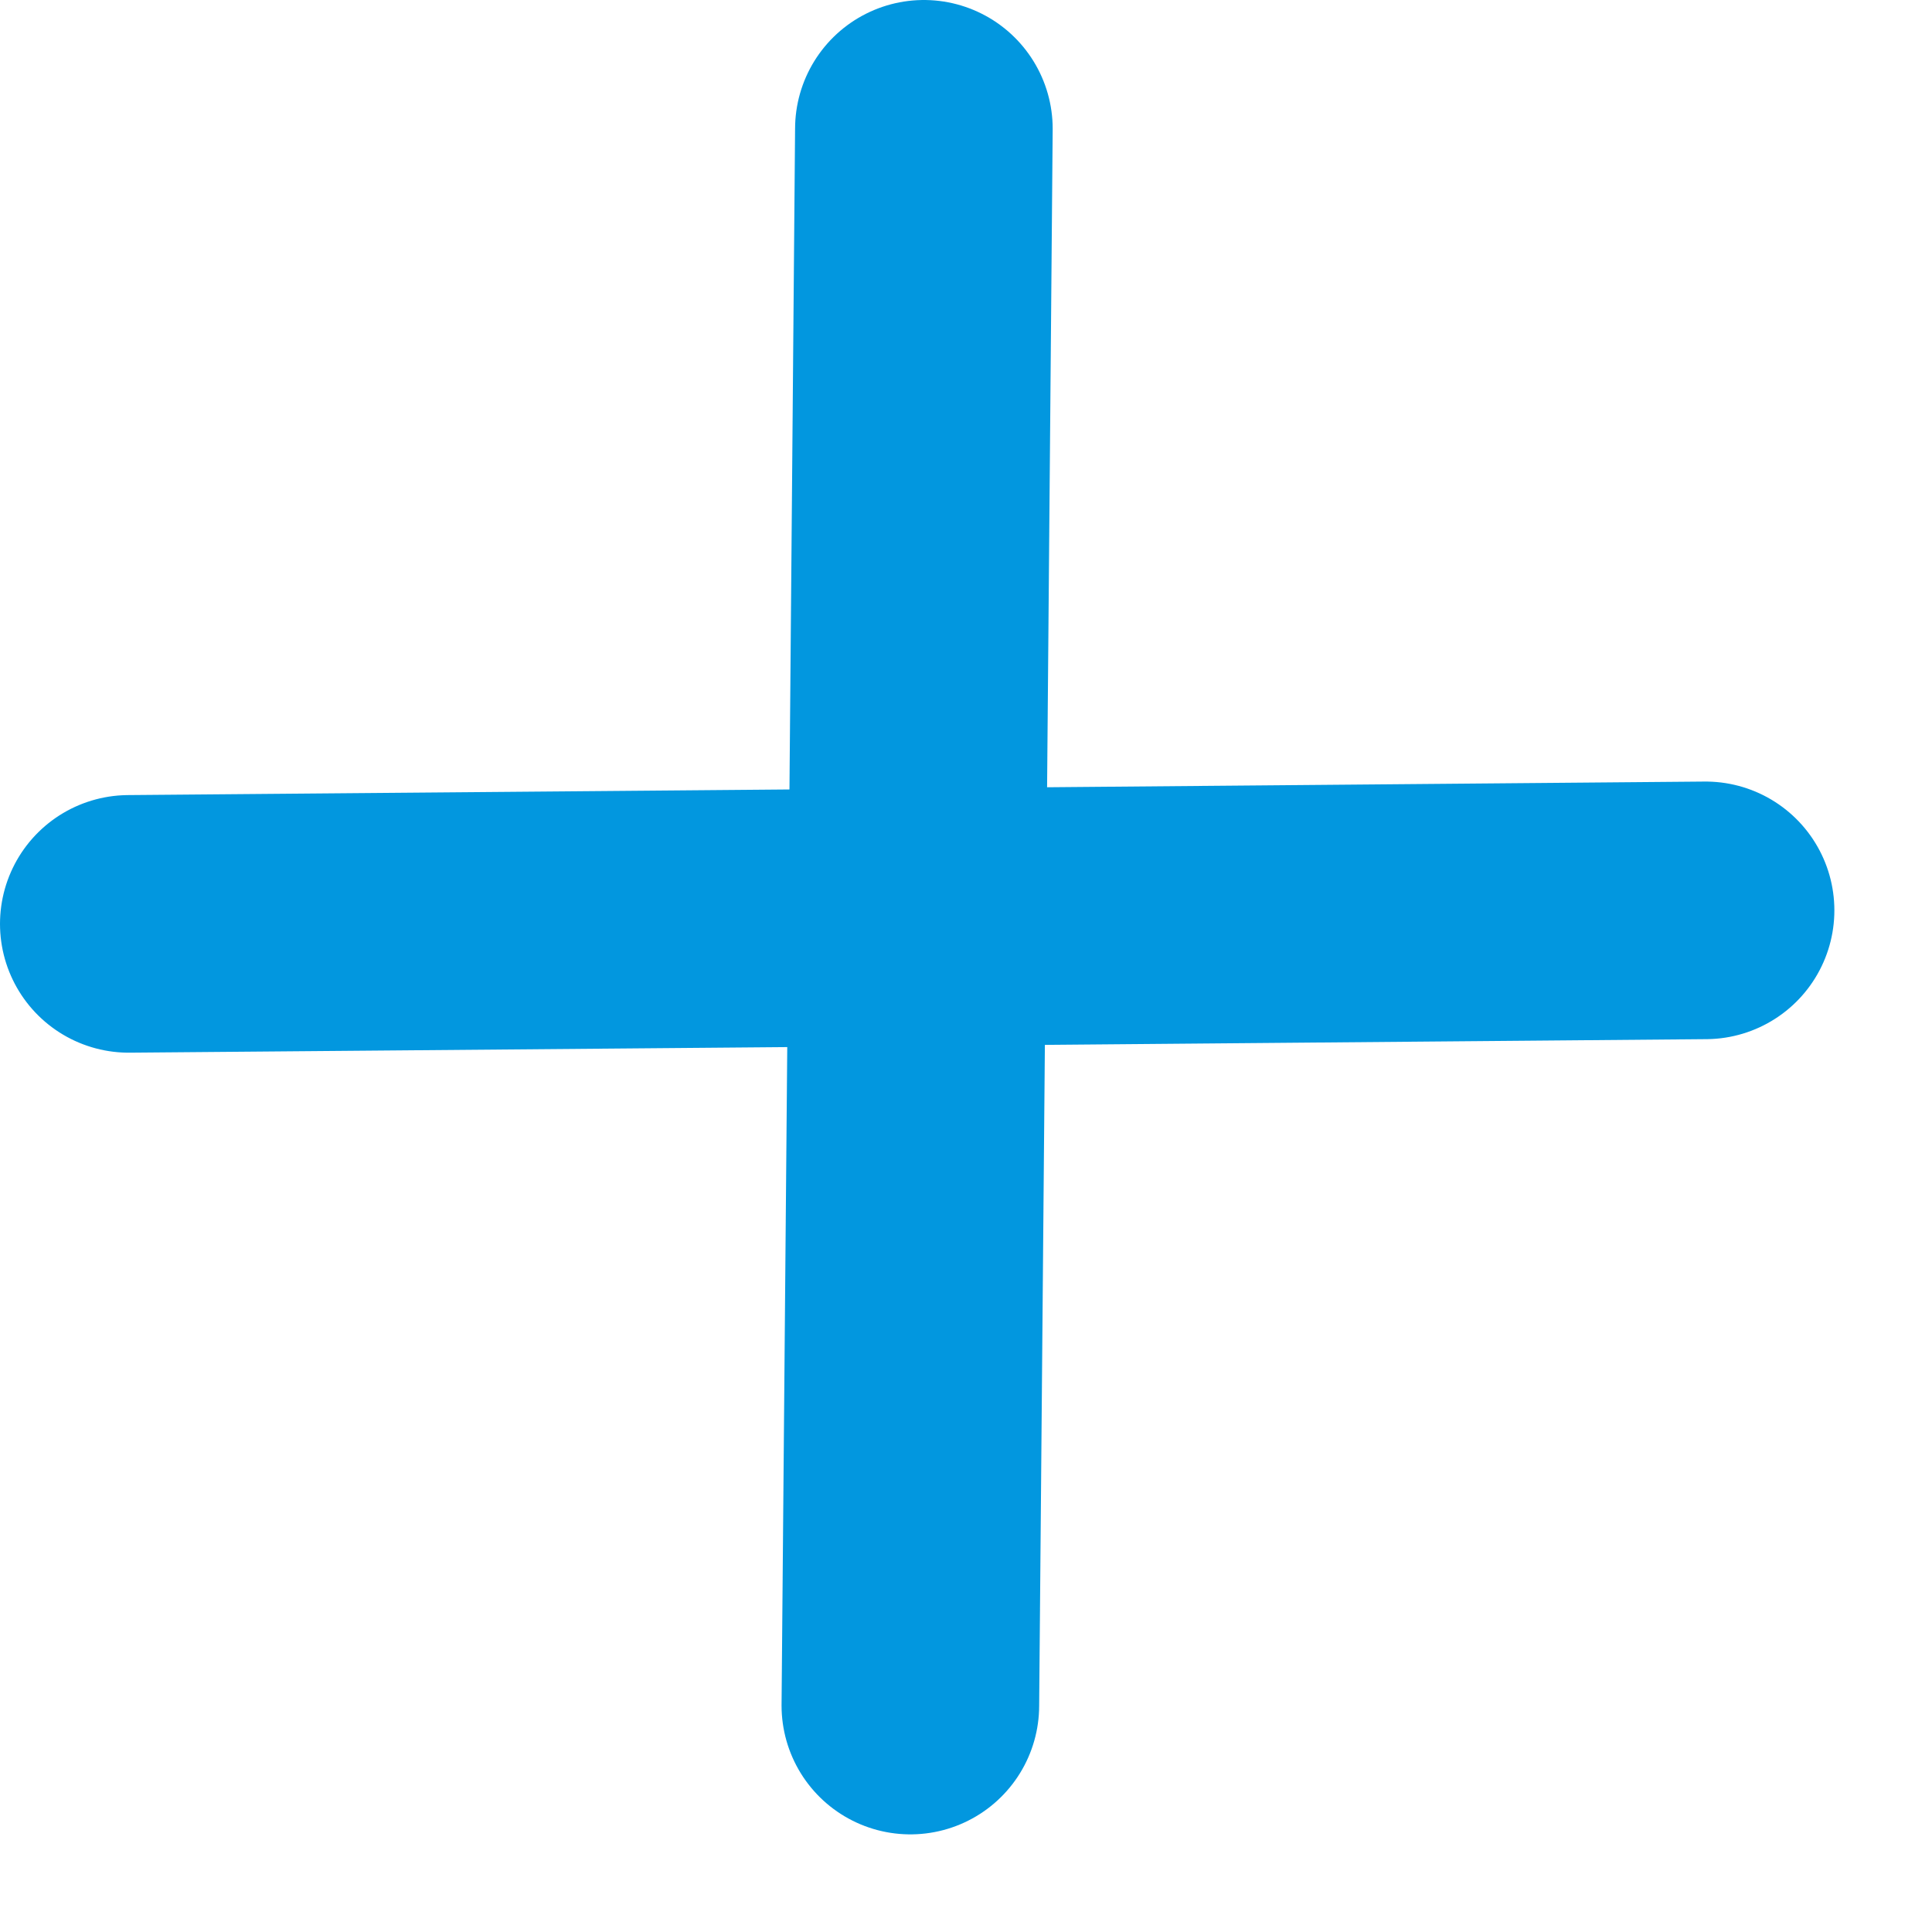
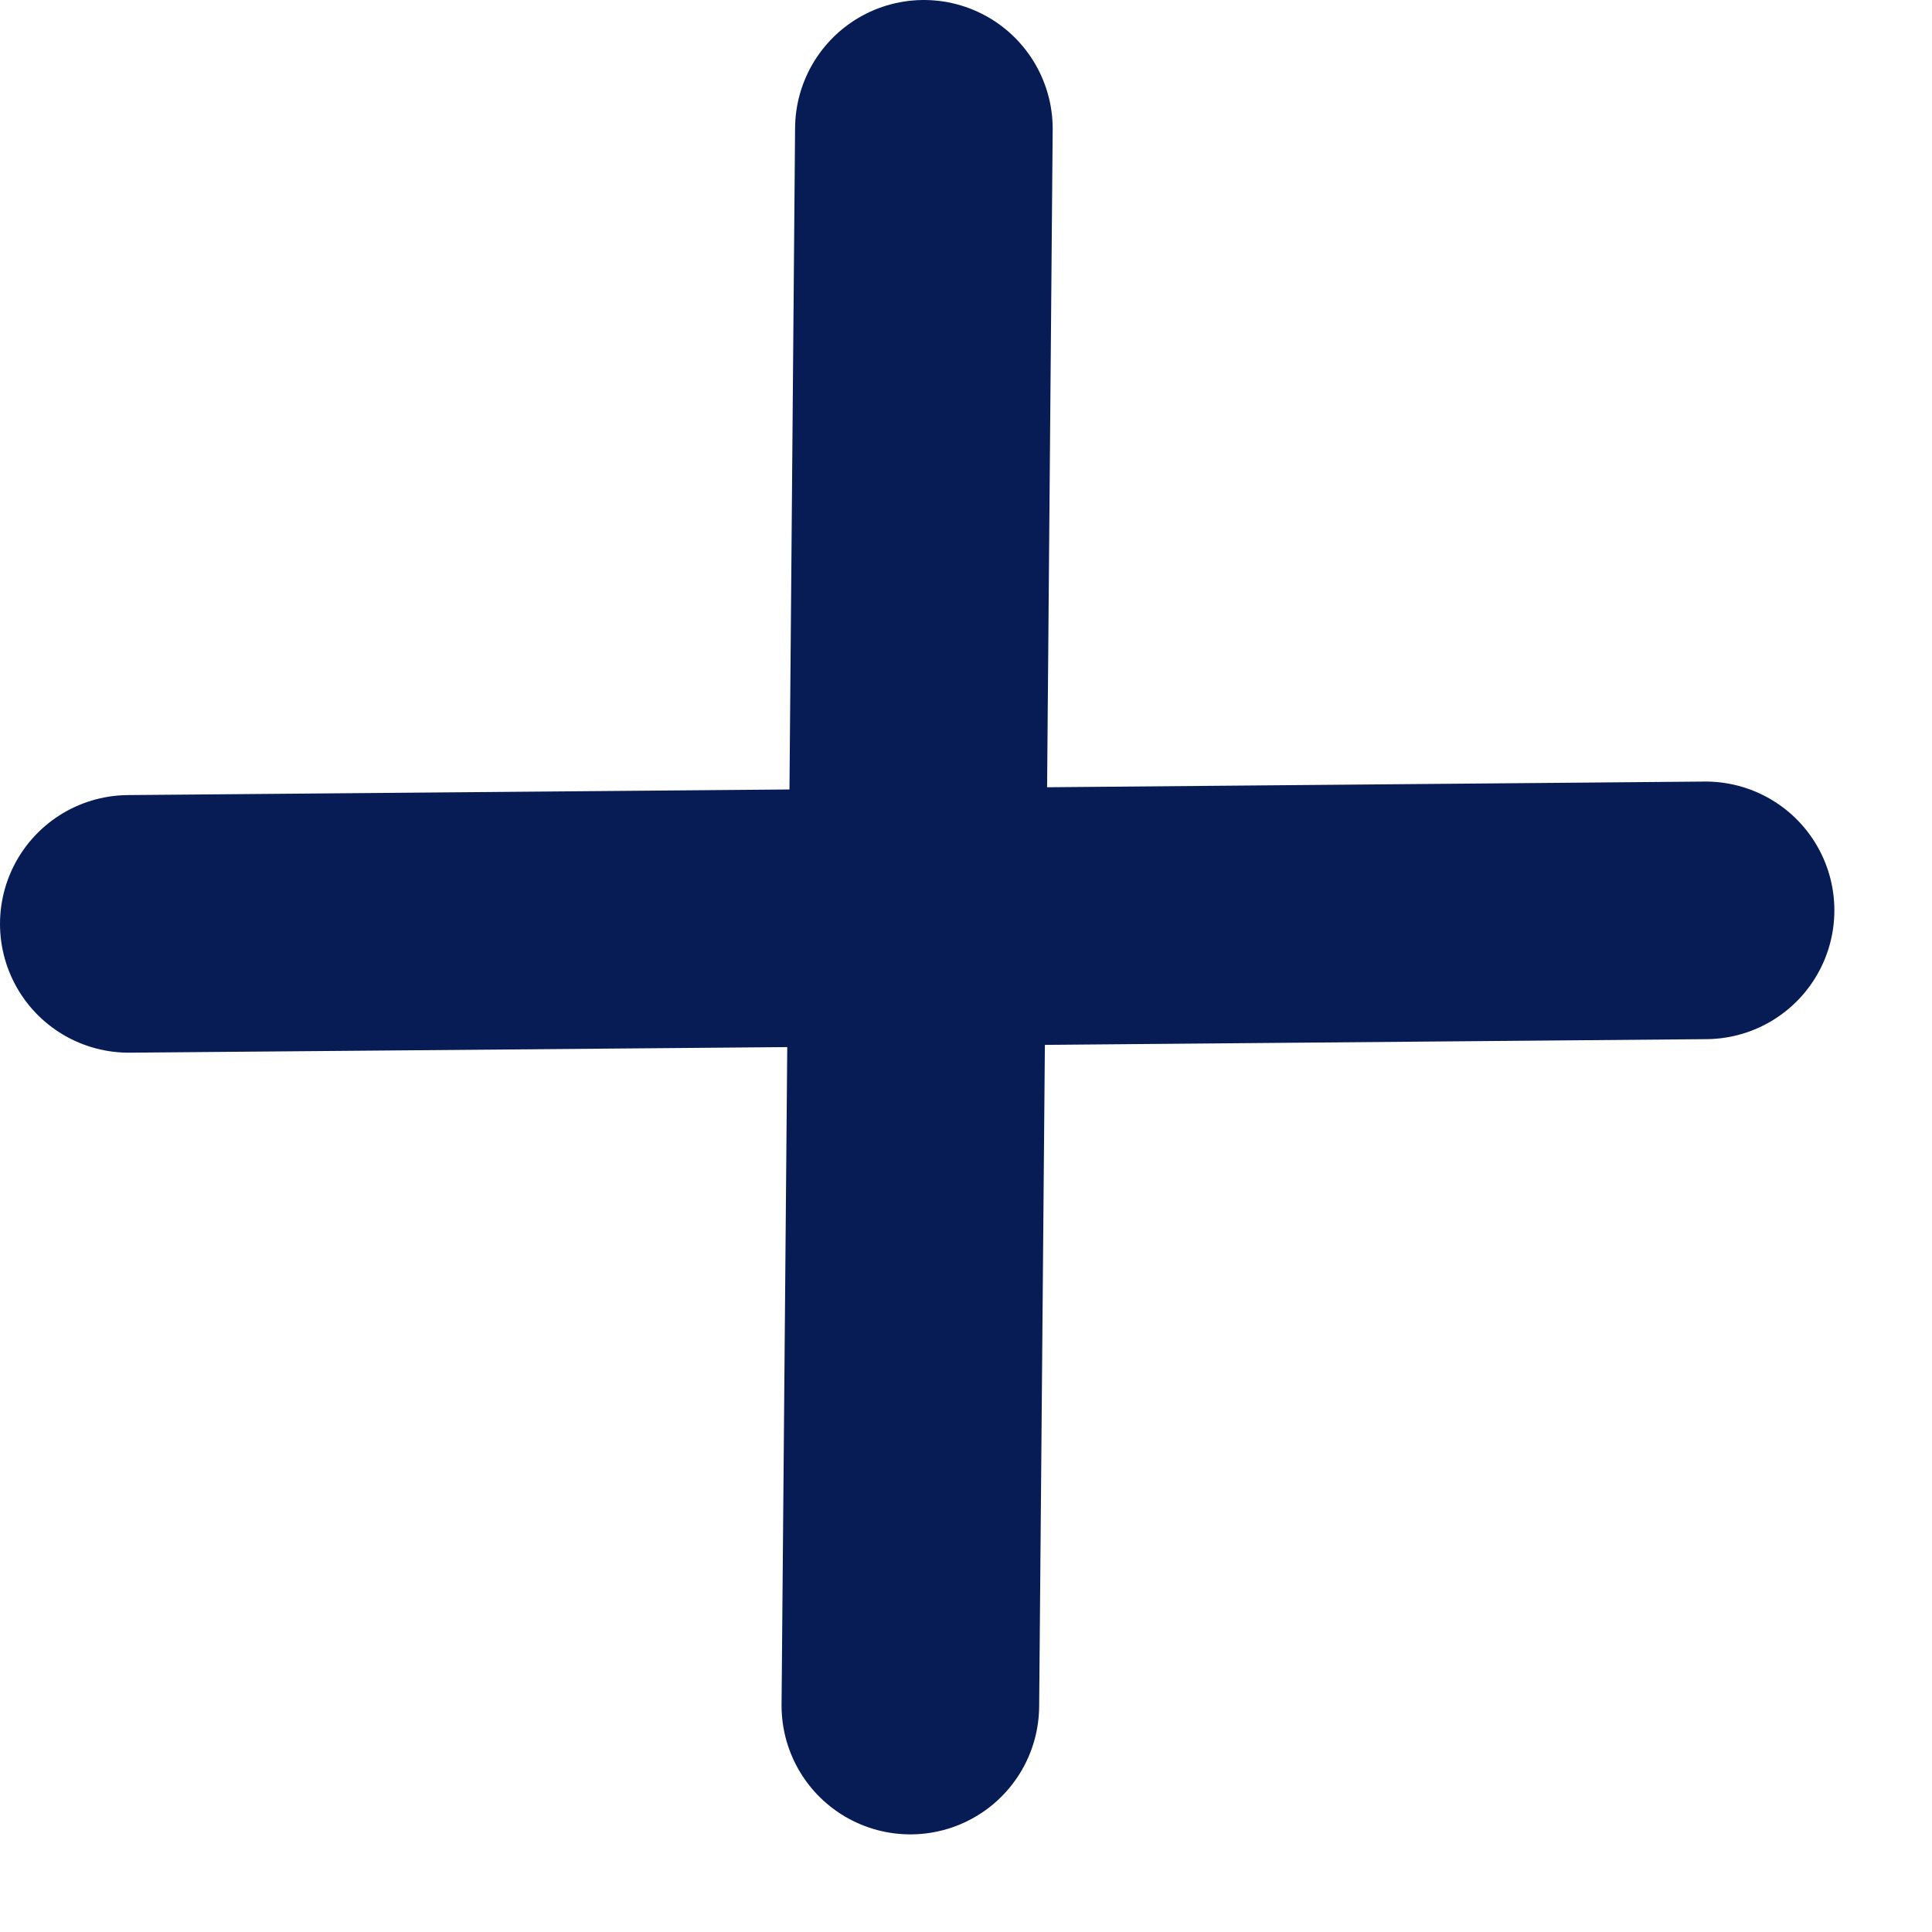
<svg xmlns="http://www.w3.org/2000/svg" width="15" height="15" viewBox="0 0 15 15" fill="none">
  <g opacity="0.99">
-     <path d="M13.242 7.068L7.121 7.121M7.121 7.121L1 7.173M7.121 7.121L7.173 1M7.121 7.121L7.068 13.242" stroke="#0096DF" stroke-width="2" stroke-linecap="round" stroke-linejoin="round" />
+     <path d="M13.242 7.068L7.121 7.121M7.121 7.121L1 7.173M7.121 7.121L7.173 1M7.121 7.121L7.068 13.242" stroke="#051a53" stroke-width="2" stroke-linecap="round" stroke-linejoin="round" />
  </g>
</svg>
